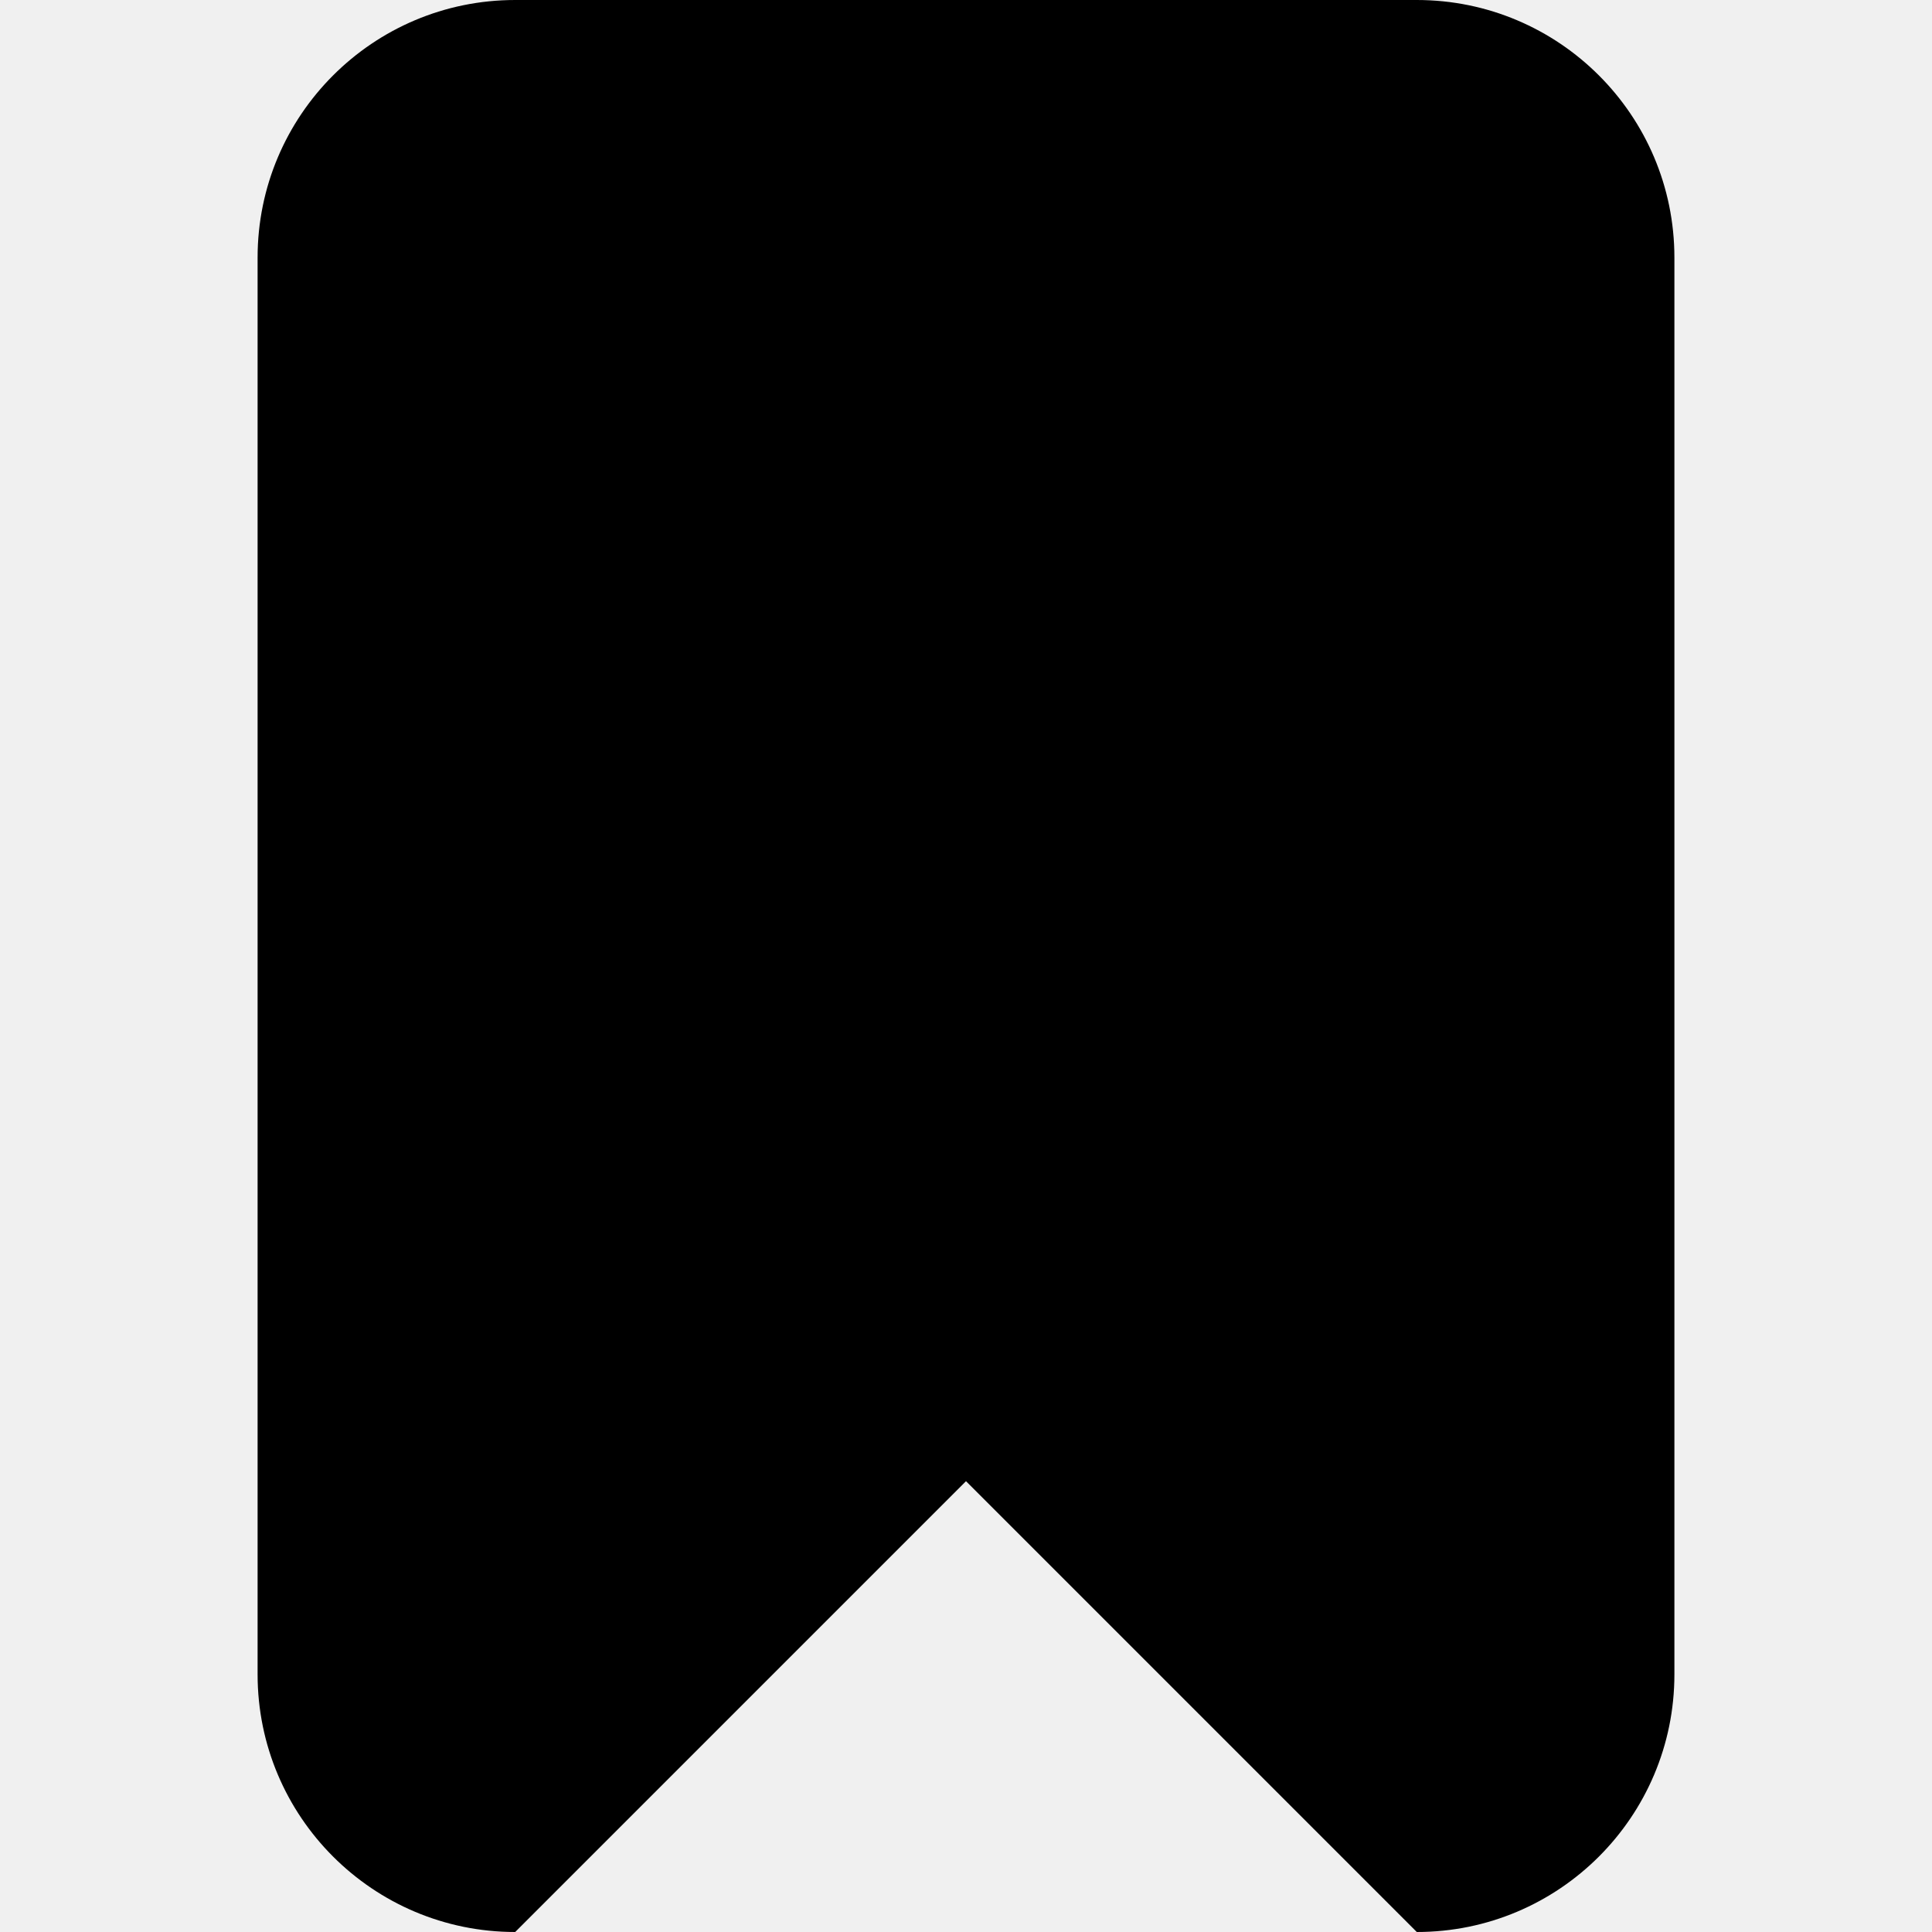
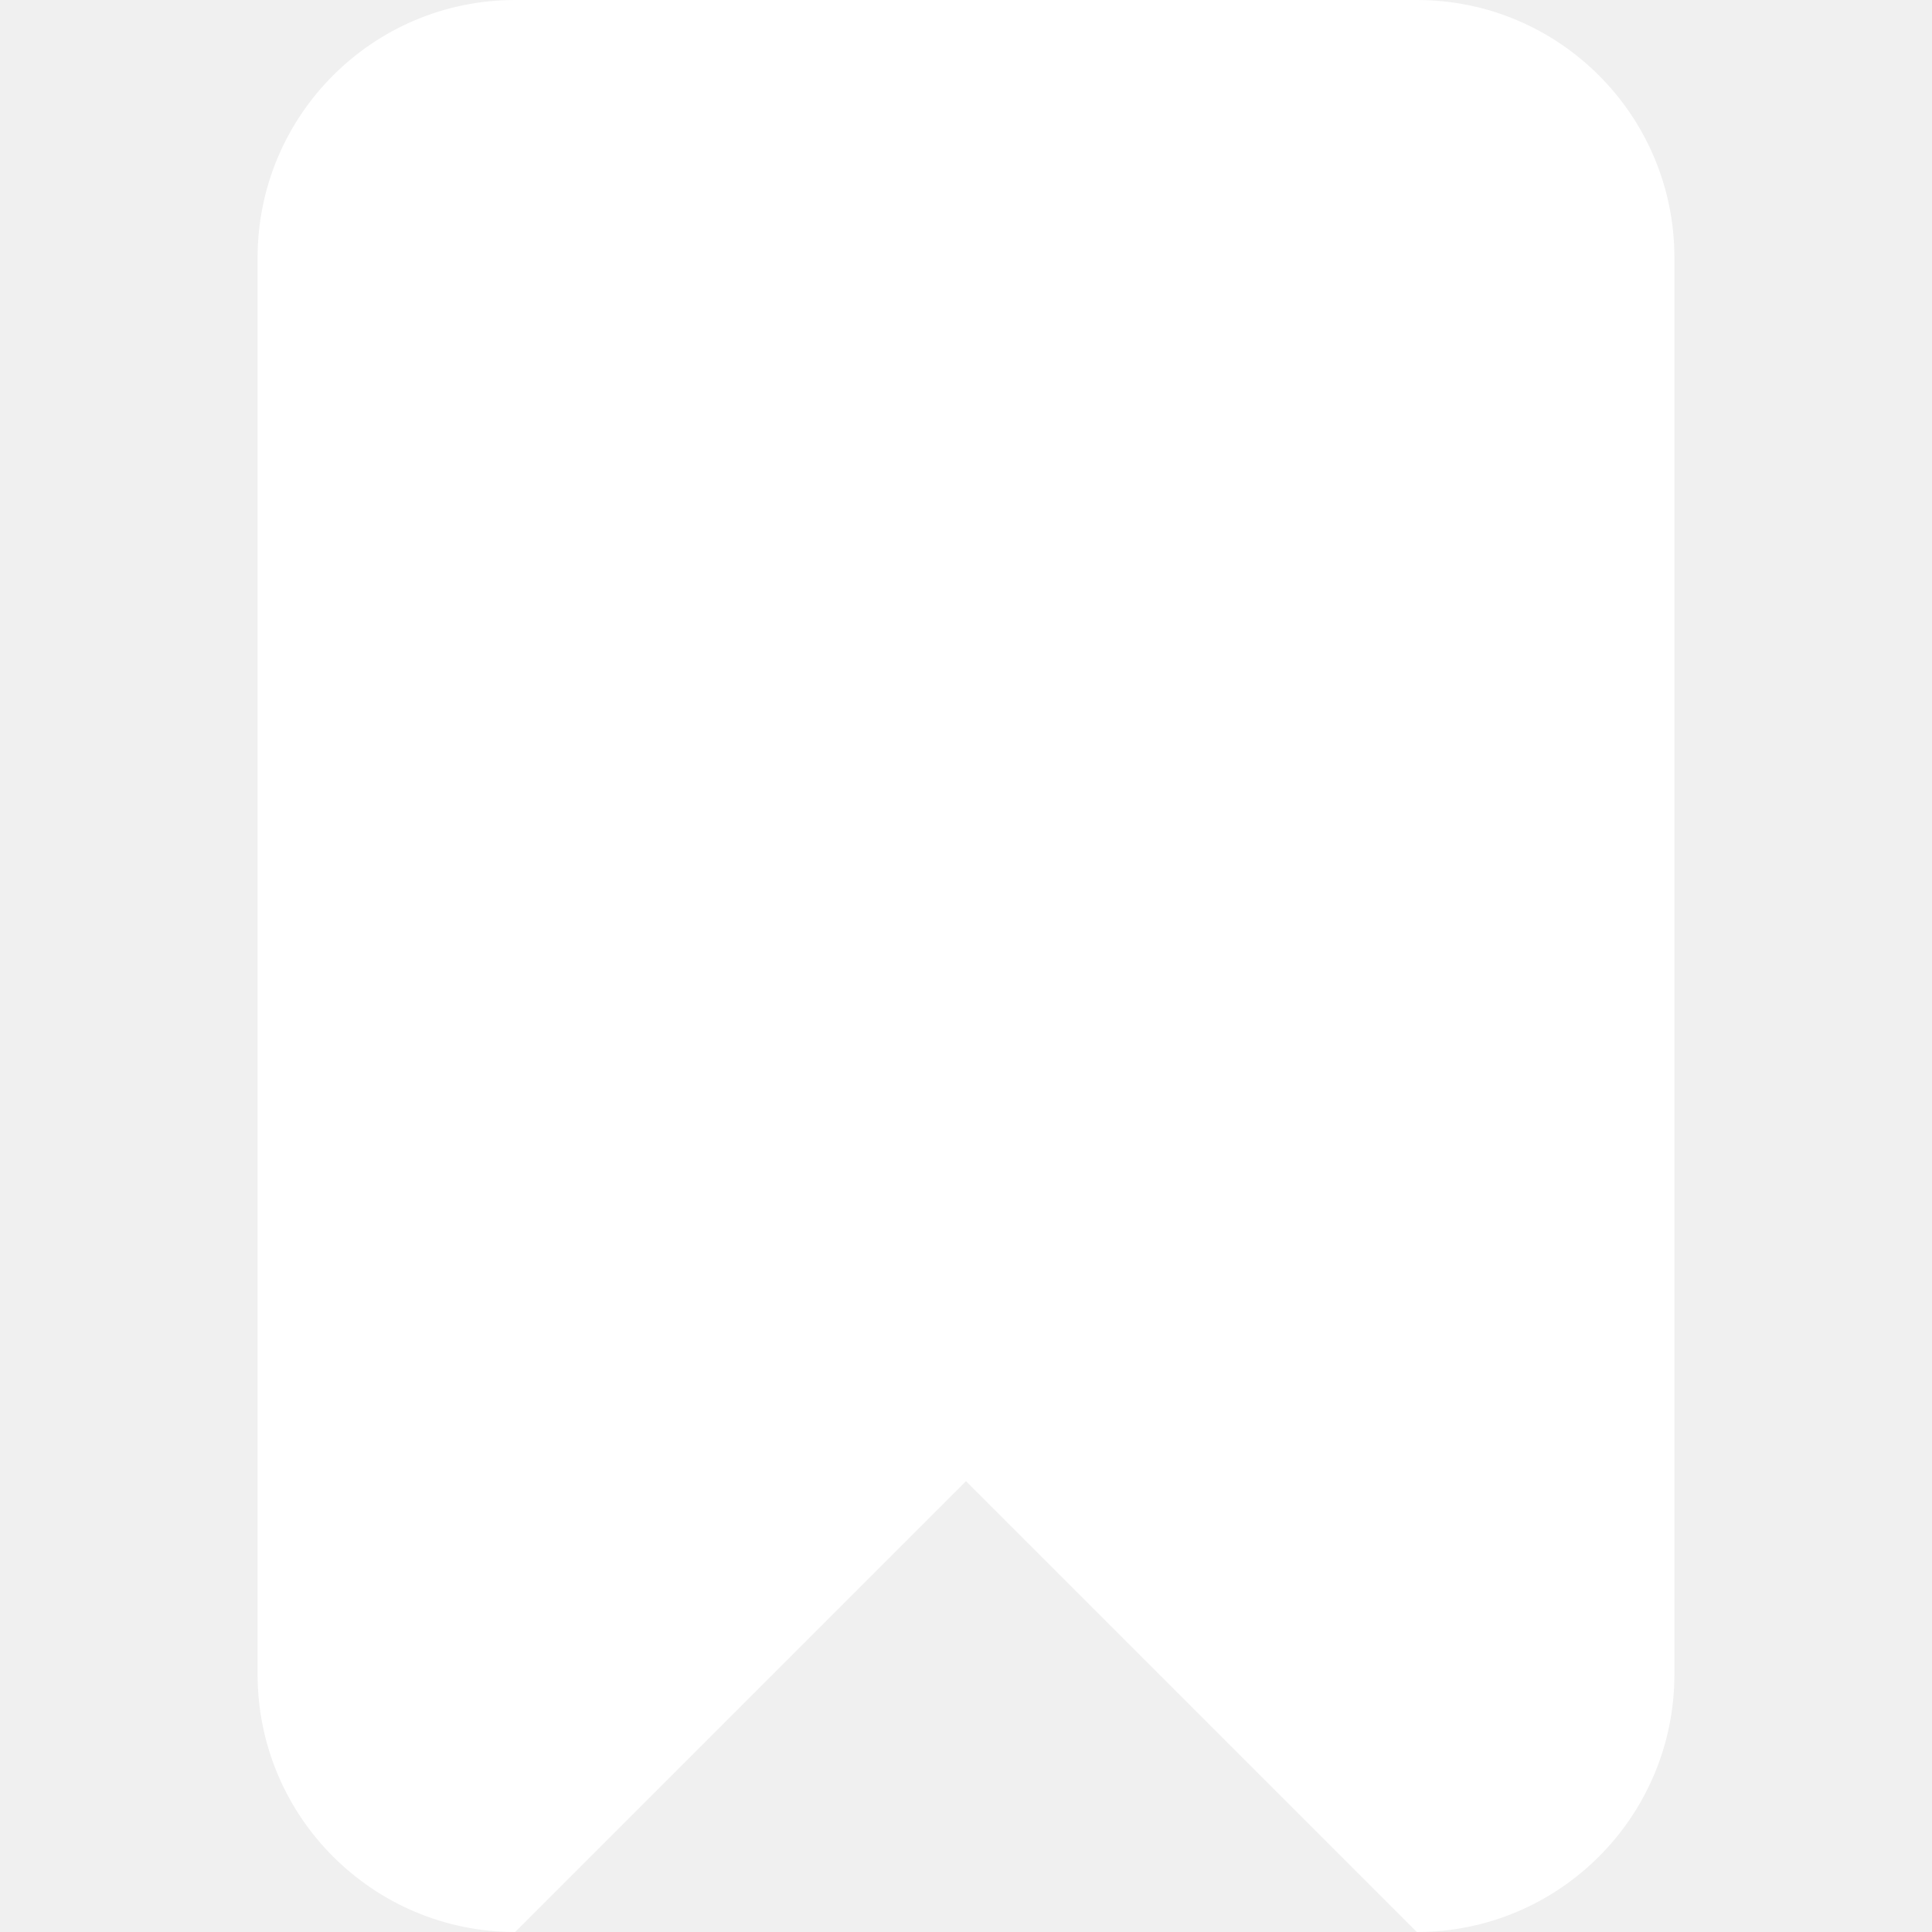
- <svg xmlns="http://www.w3.org/2000/svg" width="800px" height="800px" viewBox="-4 0 30 30" version="1.1">
+ <svg xmlns="http://www.w3.org/2000/svg" width="15px" height="15px" viewBox="-4 0 30 30" version="1.1">
  <defs>

  </defs>
  <g id="Page-1" stroke="none" stroke-width="1" fill="none" fill-rule="evenodd">
-     <g id="Icon-Set-Filled" transform="translate(-419, -153)" fill="#000000">
-       <path d="M437,153 L423,153 C420.791,153 419,154.791 419,157 L419,179 C419,181.209 420.791,183 423,183 L430,176 L437,183 C439.209,183 441,181.209 441,179 L441,157 C441,154.791 439.209,153 437,153" id="bookmark">
+     <g id="Icon-Set-Filled" transform="translate(-419, -153)" fill="#ffffff">
+       <path d="M437,153 L423,153 C420.791,153 419,154.791 419,157 L419,179 C419,181.209 420.791,183 423,183 L430,176 L437,183 C439.209,183 441,181.209 441,179 L441,157 C441,154.791 439.209,153 437,153" id="bookmark" fill="#ffffff">

      </path>
    </g>
  </g>
</svg>
